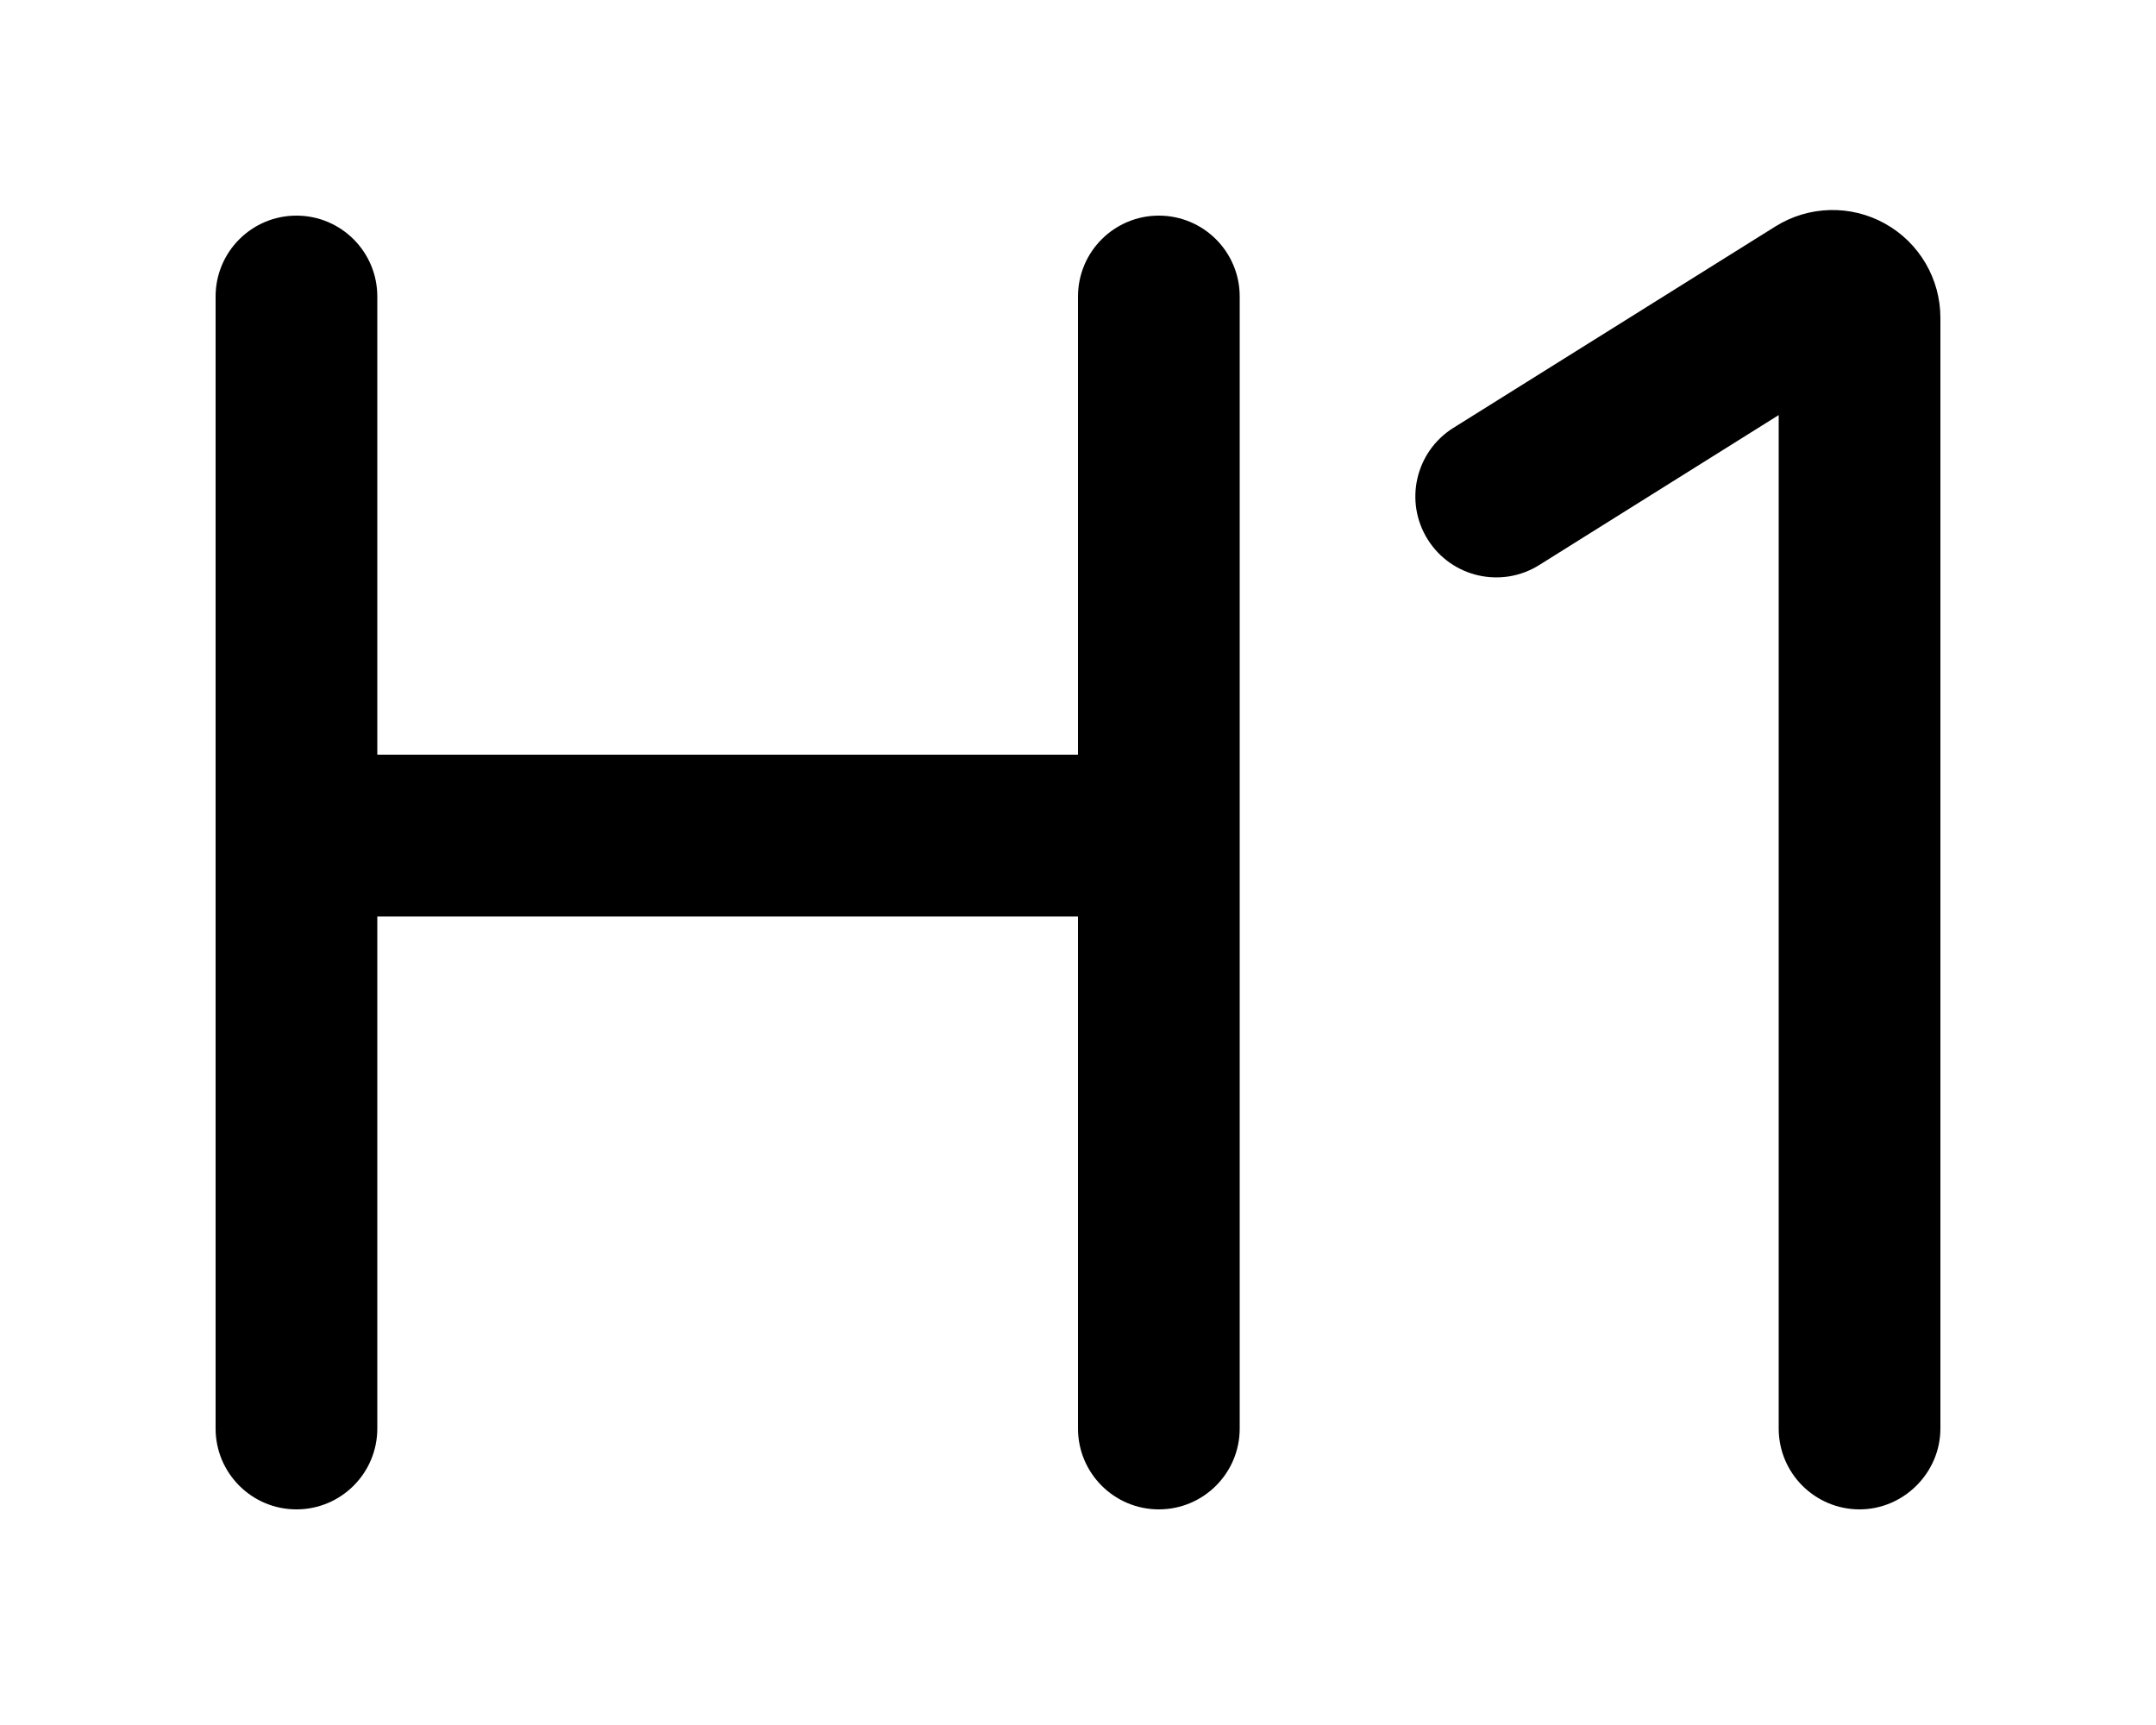
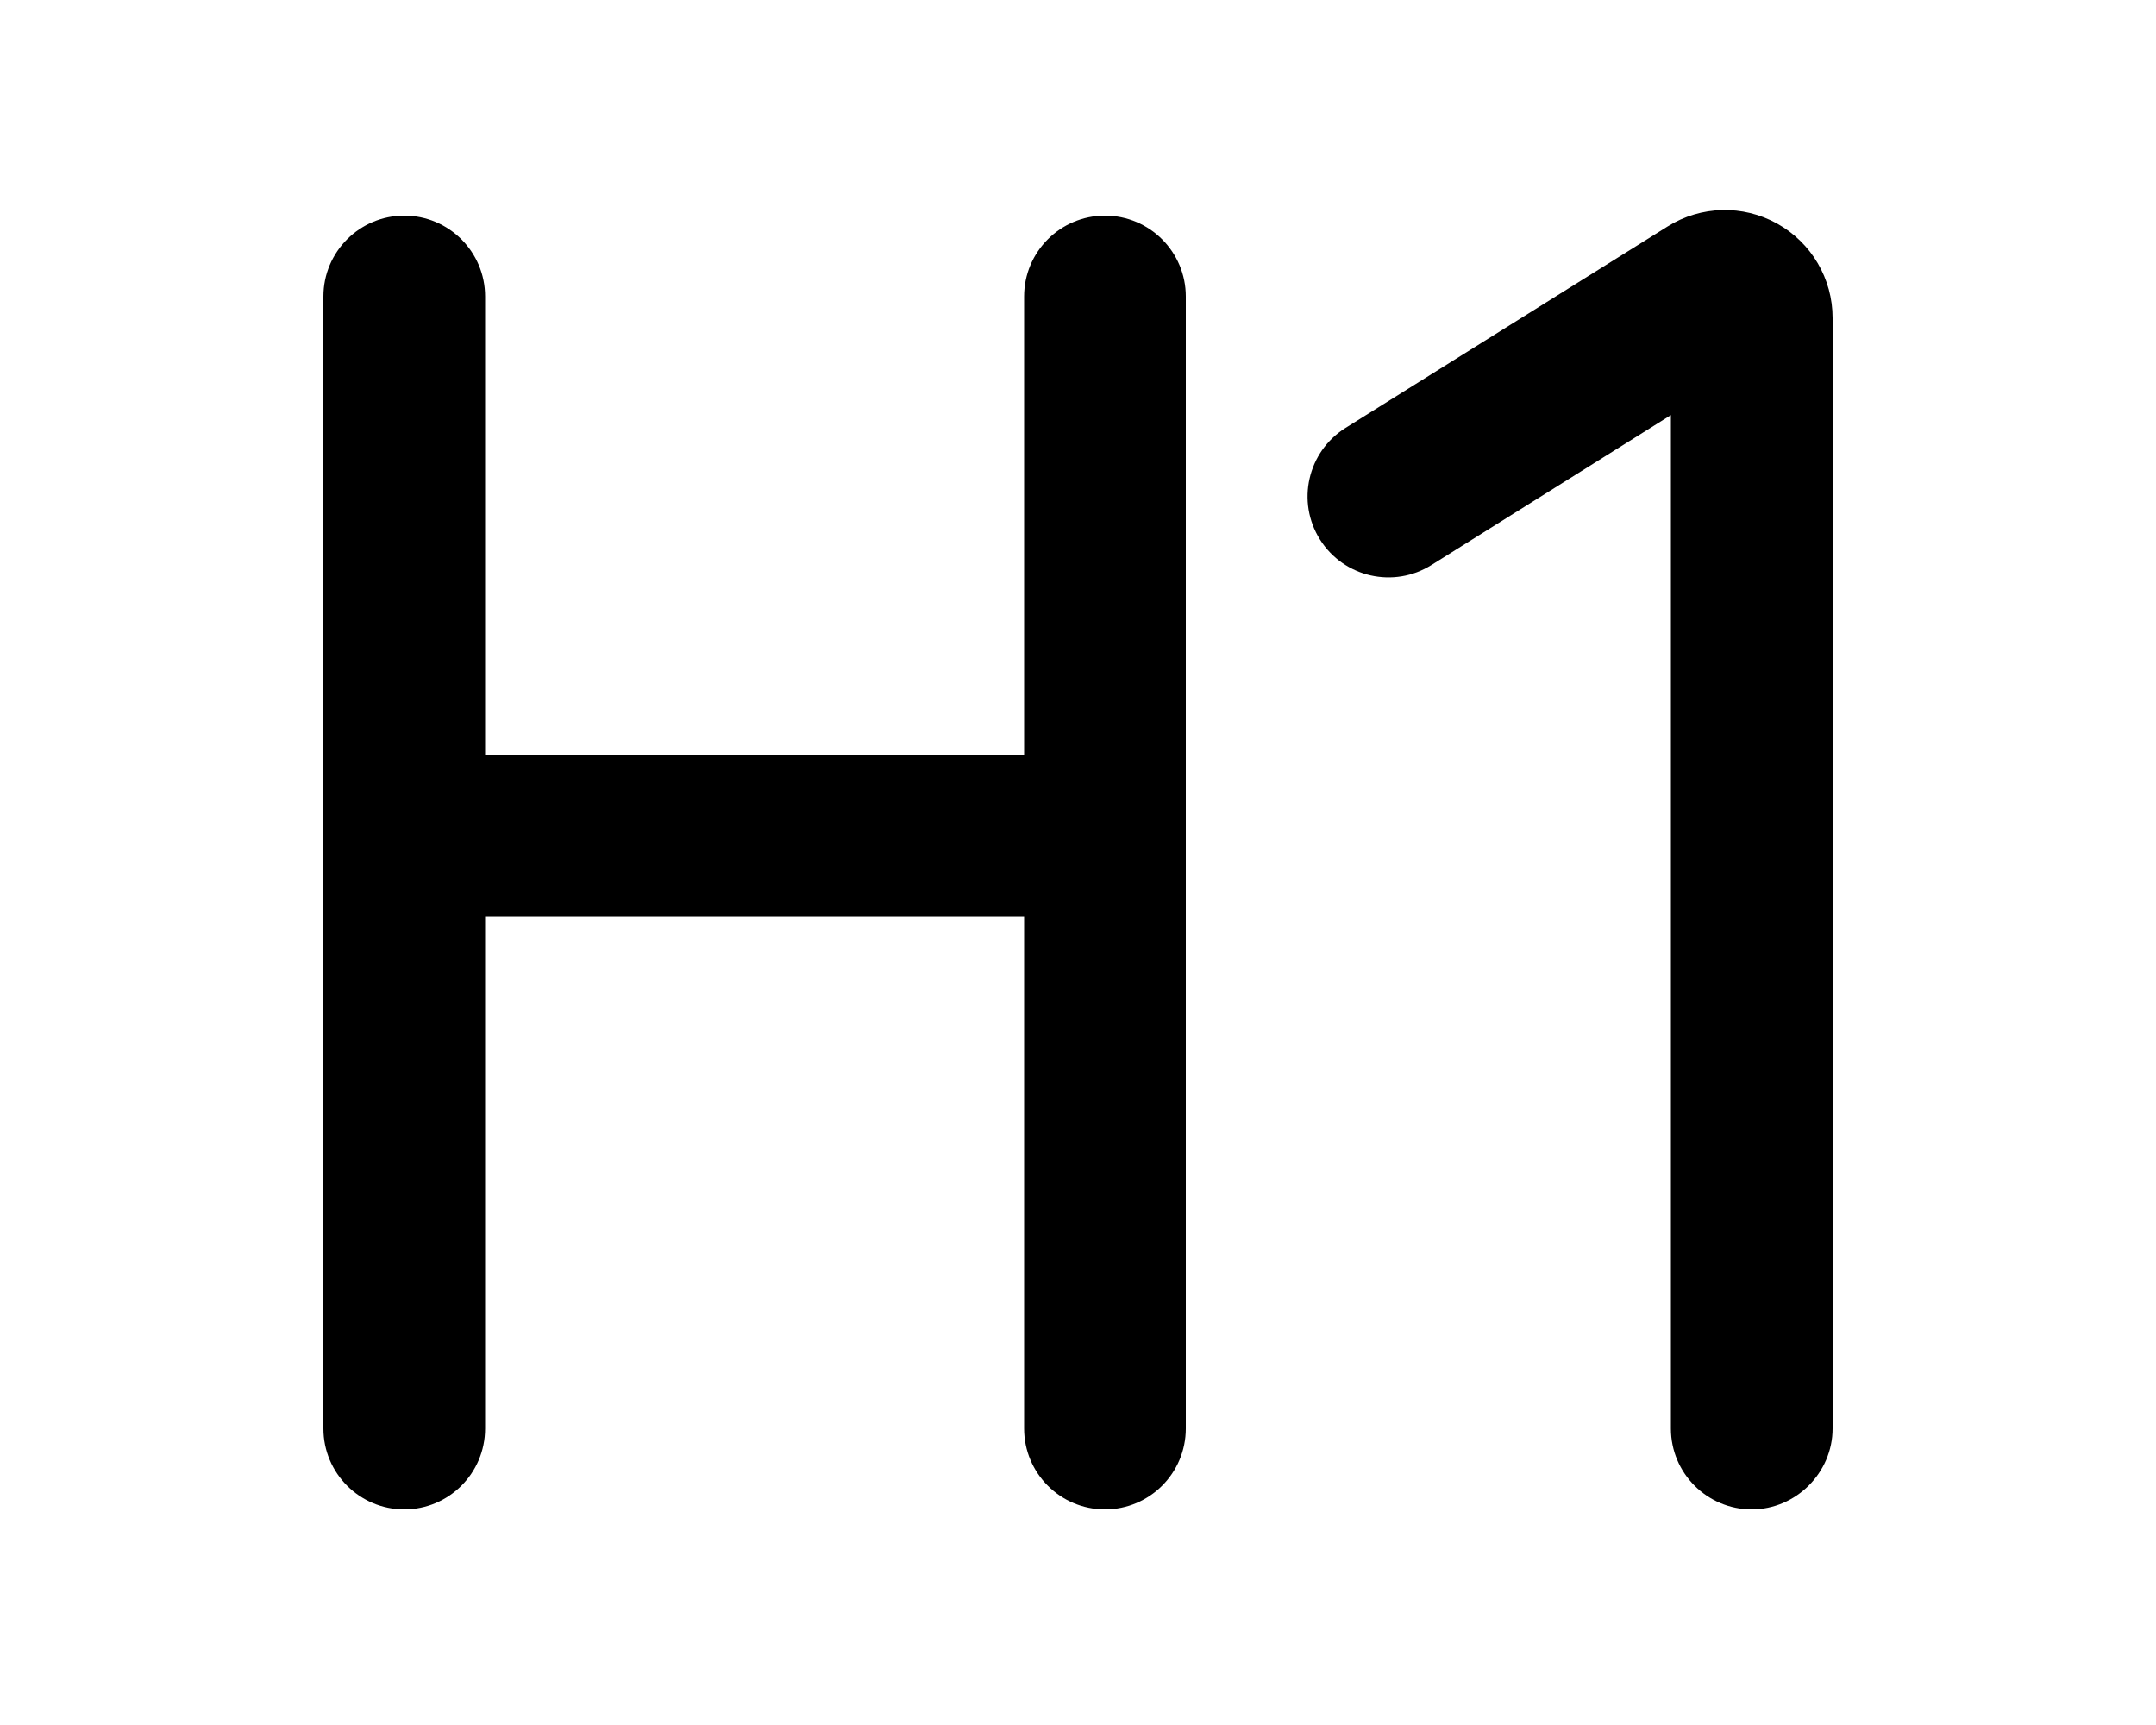
<svg xmlns="http://www.w3.org/2000/svg" viewBox="0 0 20 16" fill="currentColor">
-   <path d="M17.25 14a.75.75 0 0 1-.75-.75v-9.4l-2.22 1.39a.75.75 0 1 1-.8-1.27l2.99-1.87a1 1 0 0 1 1.53.85v10.3c0 .41-.34.75-.75.75ZM2.75 2a.75.75 0 0 0-.75.75v10.5a.75.75 0 0 0 1.5 0V8.5H10v4.75a.75.75 0 0 0 1.5 0V2.75a.75.75 0 0 0-1.5 0V7H3.5V2.75A.75.75 0 0 0 2.75 2Z" />
+   <path fill-rule="evenodd" d="M16.25 14a.75.75 0 0 1-.75-.75v-9.4l-2.22 1.39a.75.75 0 1 1-.8-1.27l2.99-1.87a1 1 0 0 1 1.53.85v10.3c0 .41-.34.75-.75.75ZM3.75 2a.75.75 0 0 0-.75.75v10.5a.75.75 0 0 0 1.5 0V8.5h5v4.75a.75.75 0 0 0 1.5 0V2.75a.75.75 0 0 0-1.5 0V7h-5V2.75A.75.75 0 0 0 3.75 2Z" />
</svg>
